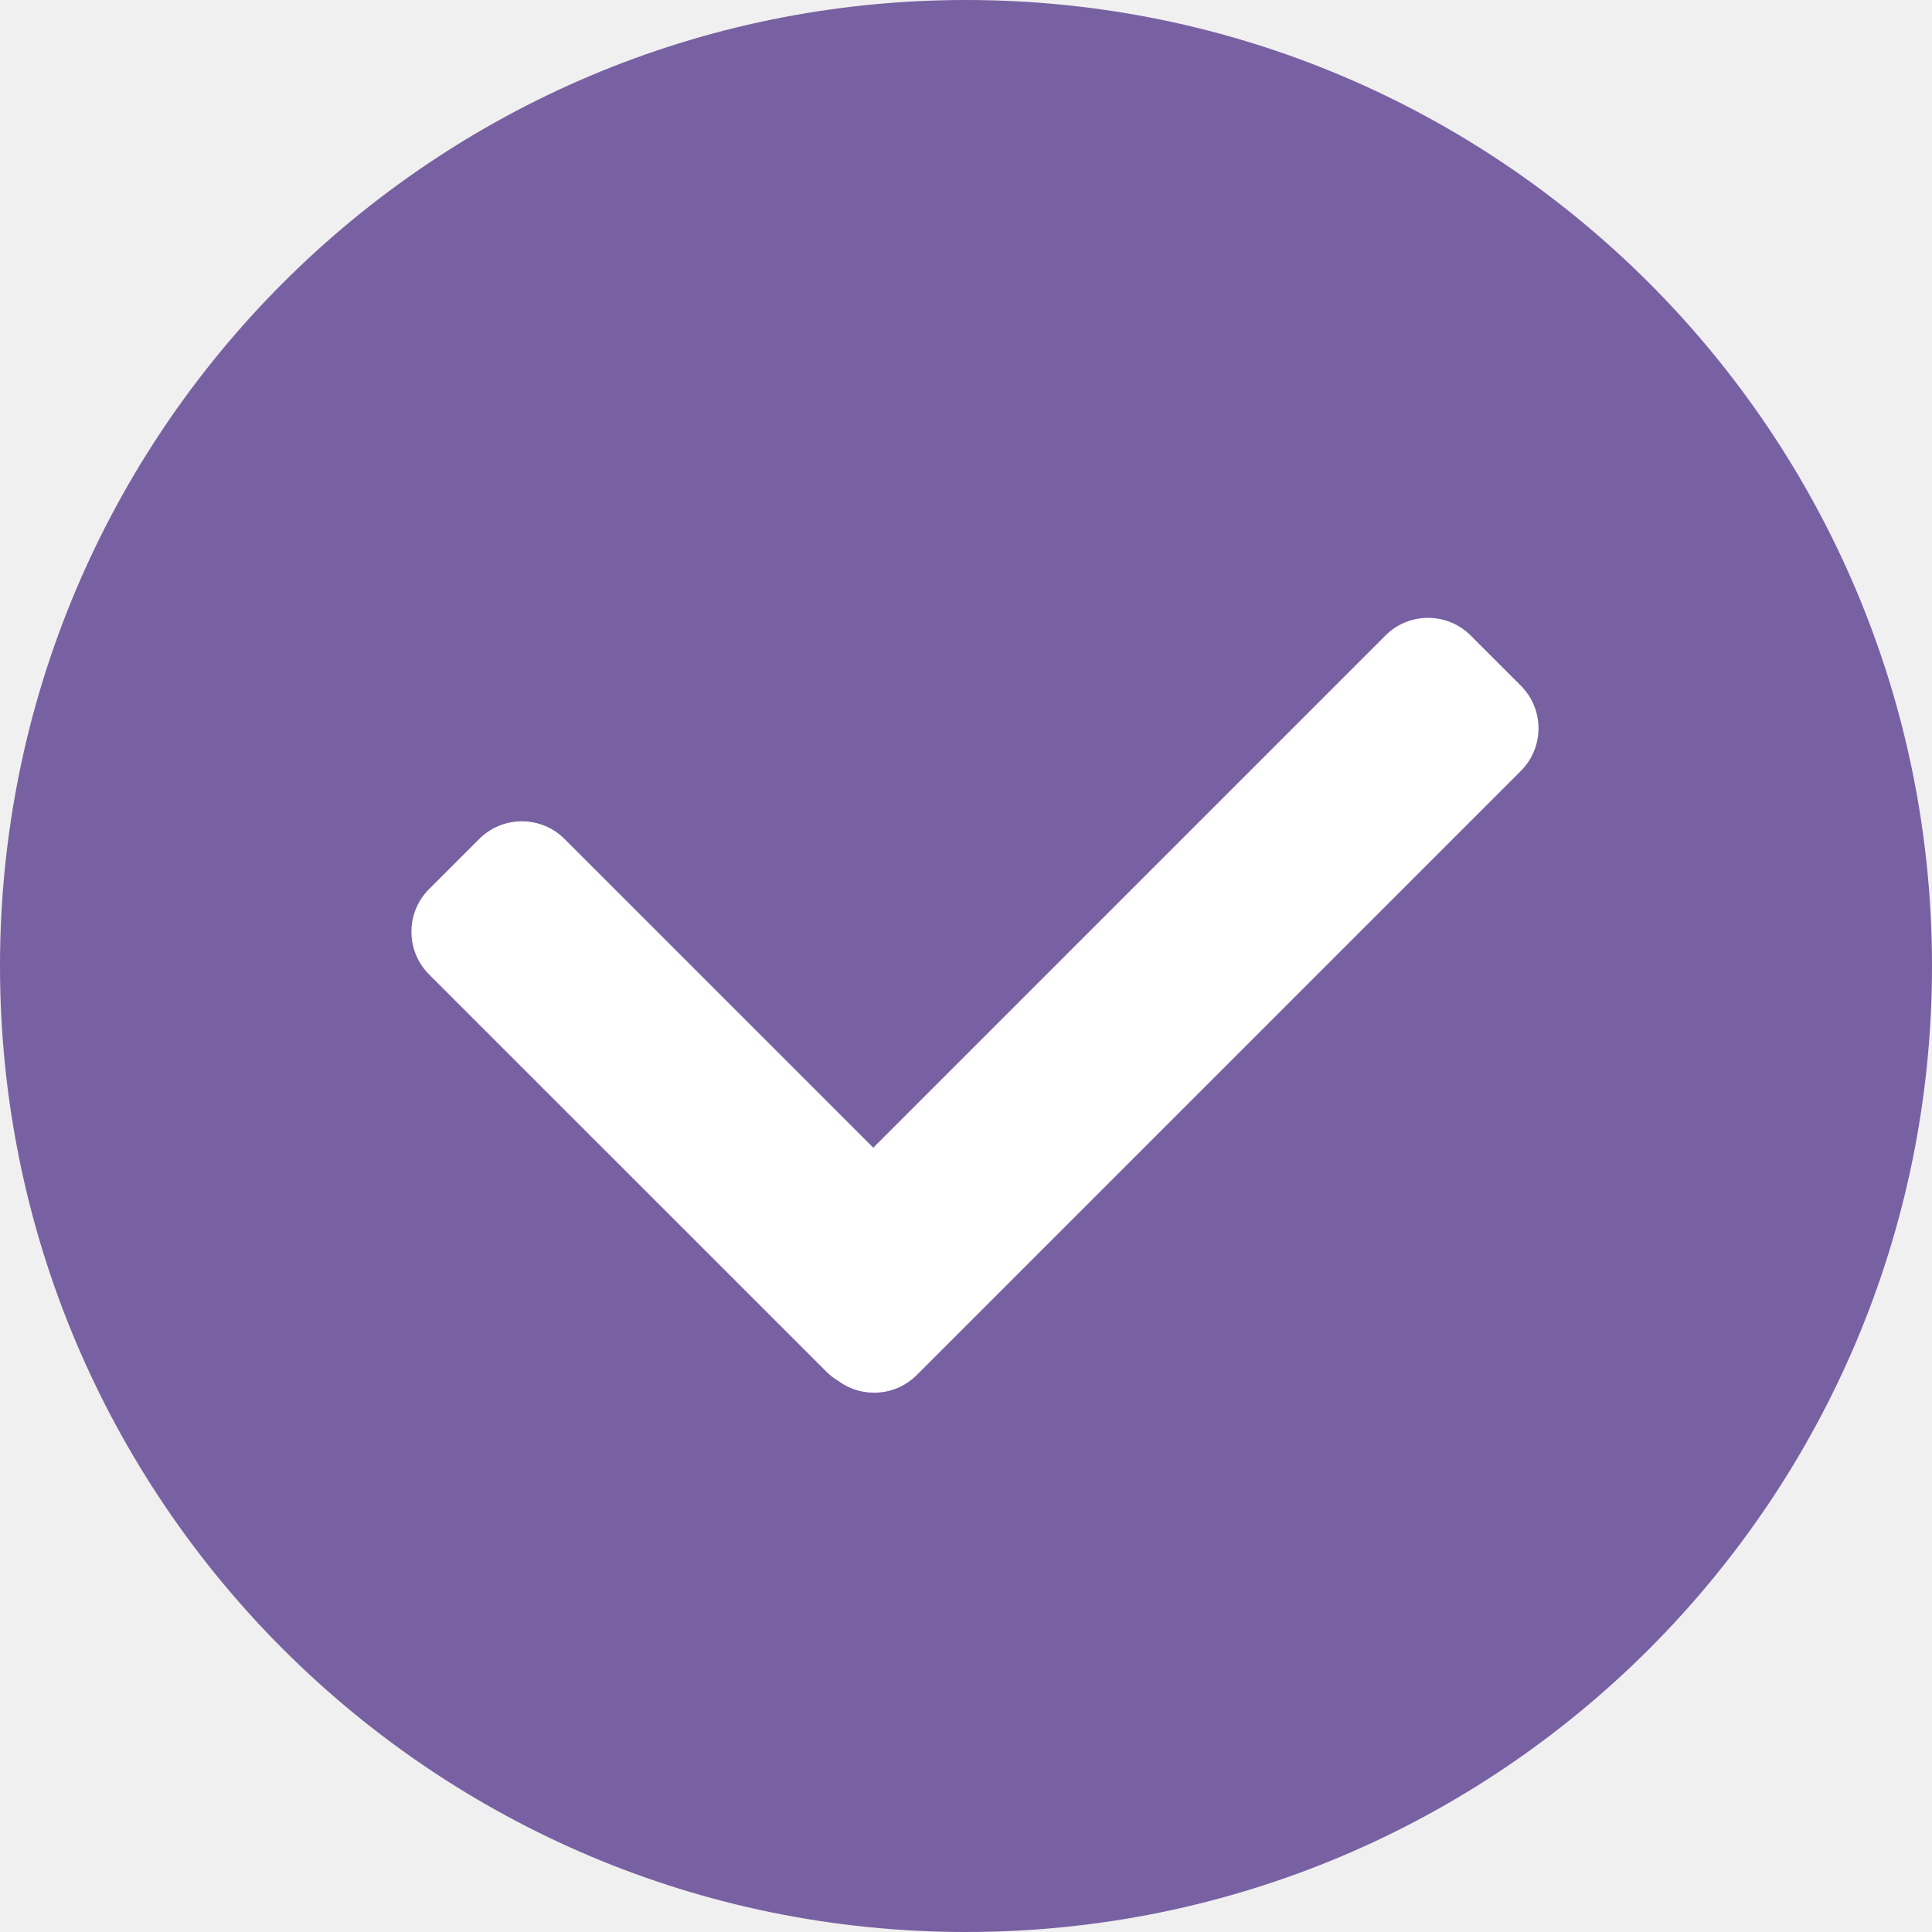
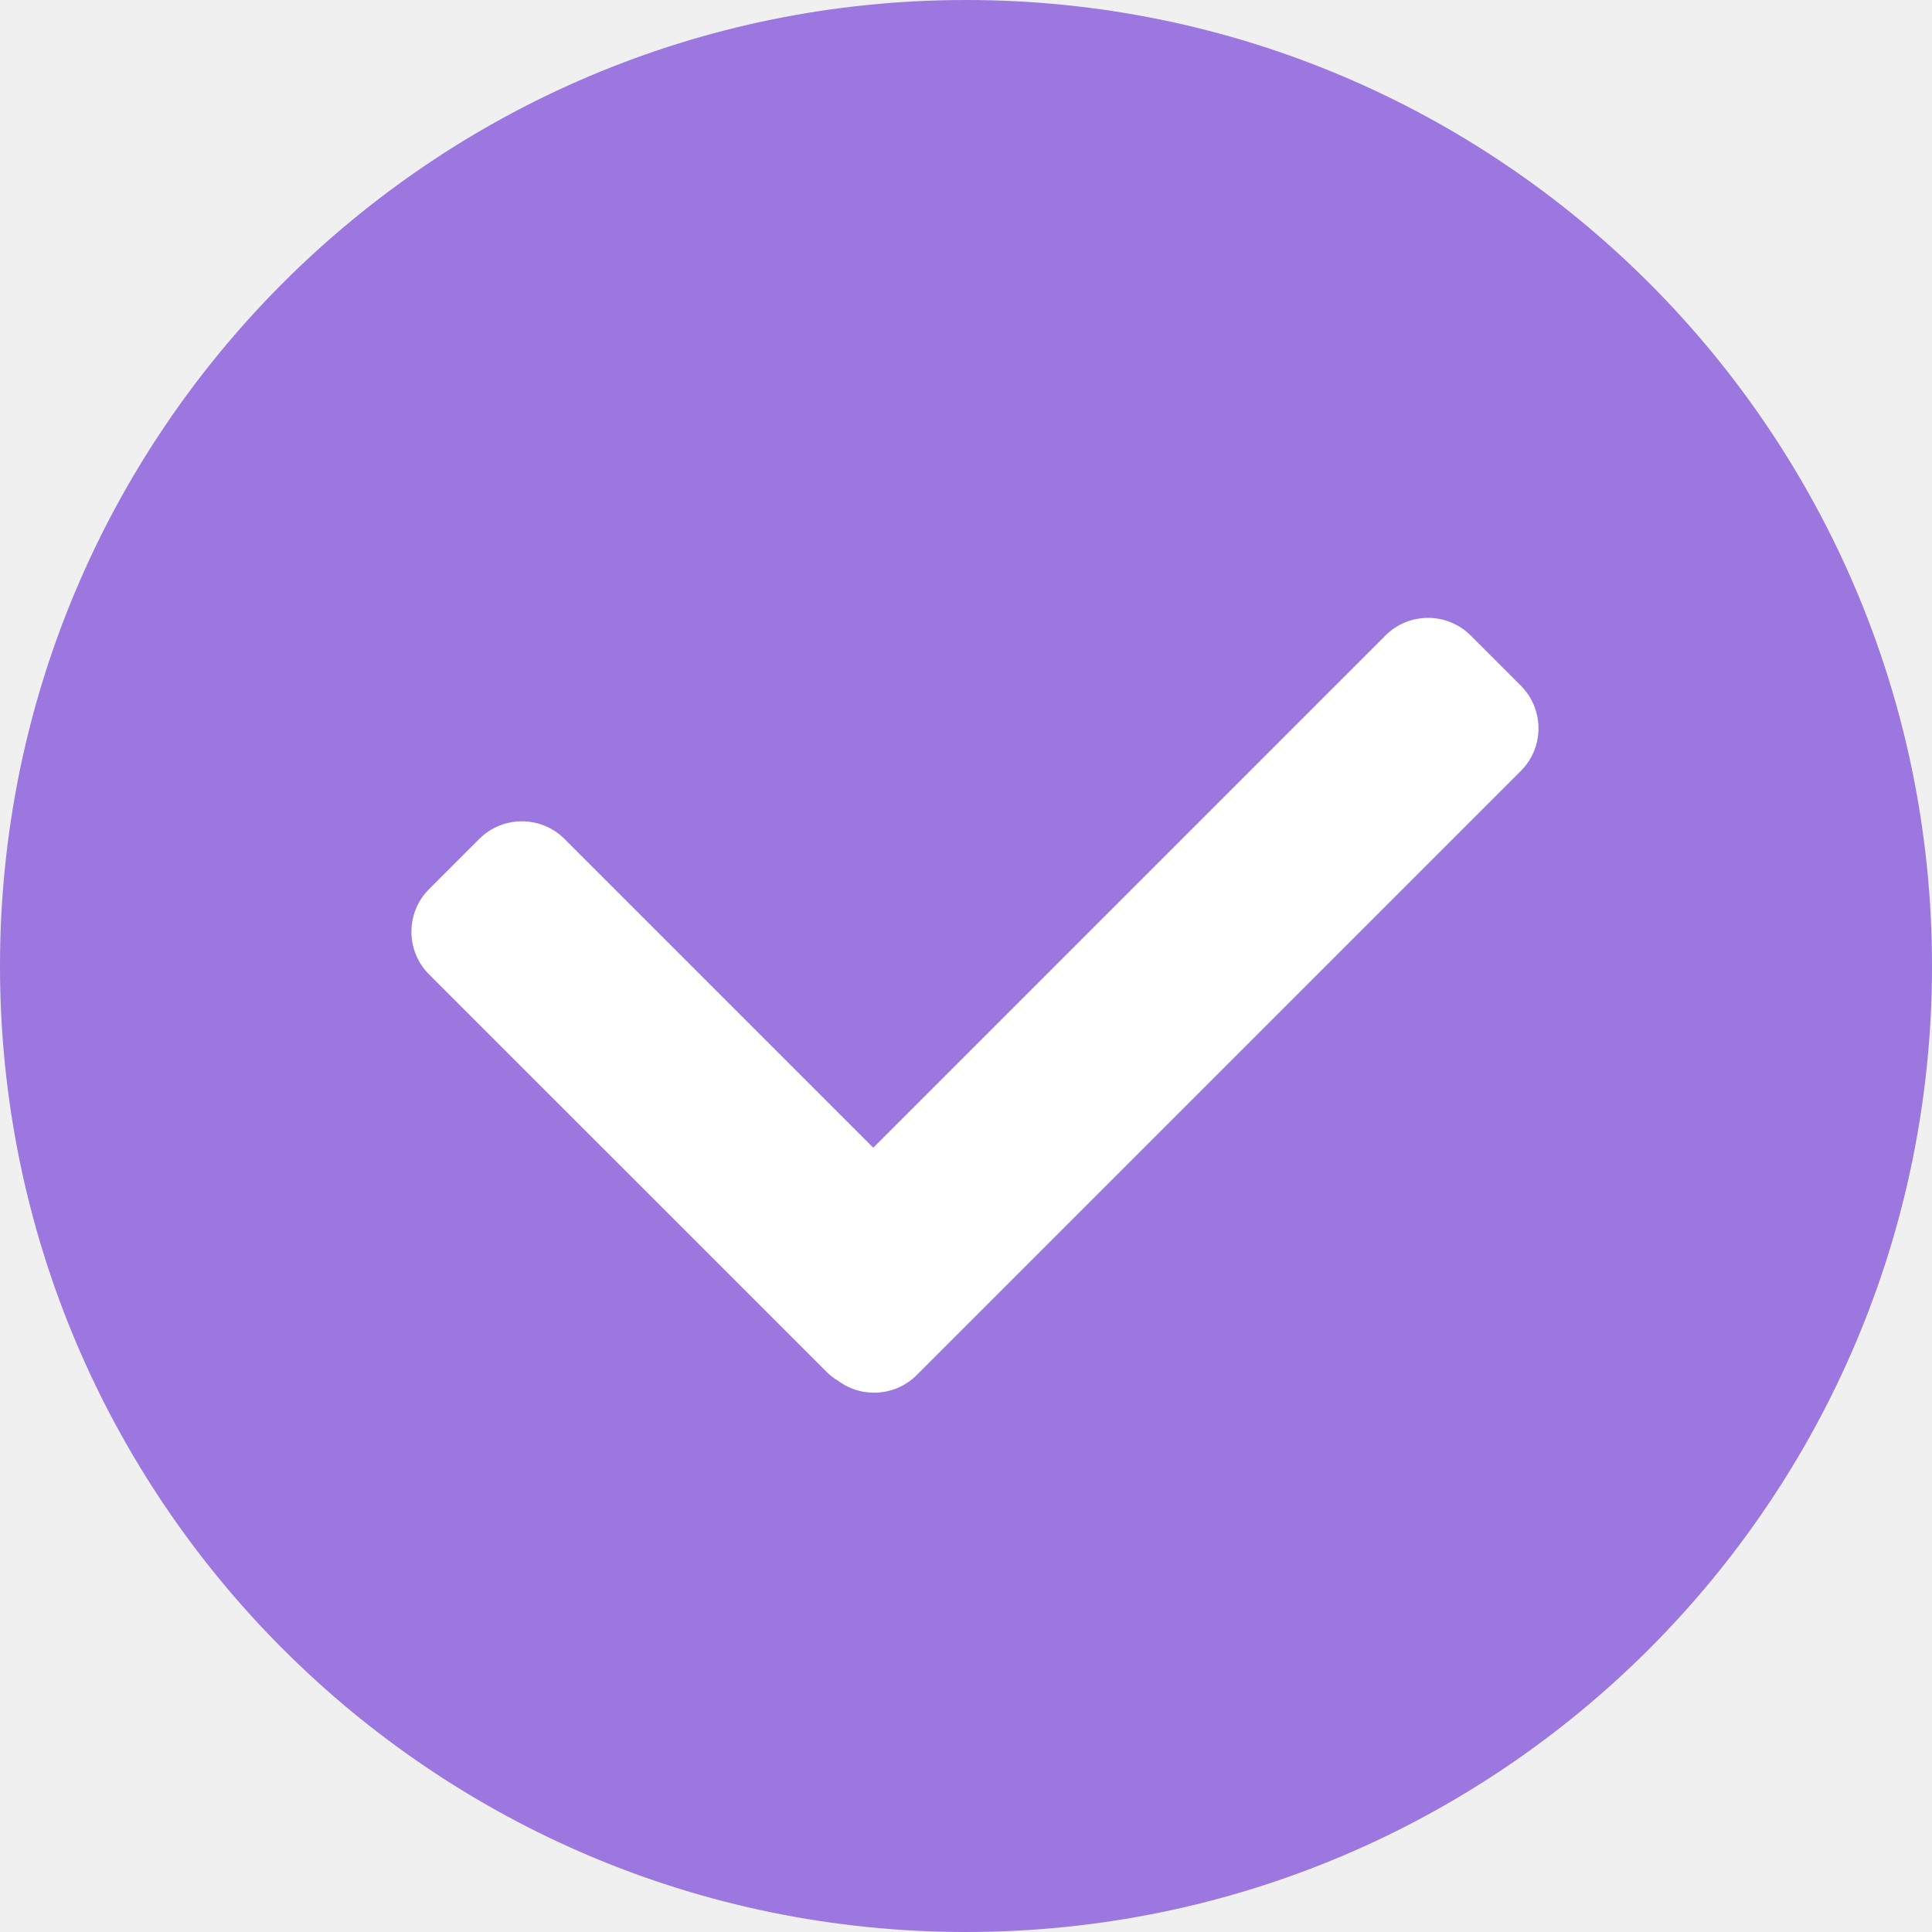
<svg xmlns="http://www.w3.org/2000/svg" width="32" height="32" viewBox="0 0 32 32" fill="none">
-   <rect width="32" height="32" rx="16" fill="#7861A2" />
+   <rect width="32" height="32" rx="16" fill="#9C77E0" />
  <path fill-rule="evenodd" clip-rule="evenodd" d="M13.886 22.873C13.815 22.831 13.747 22.78 13.686 22.718L7.107 16.14C6.717 15.749 6.717 15.116 7.107 14.726L7.937 13.896C8.327 13.506 8.96 13.506 9.351 13.896L14.464 19.009L22.946 10.527C23.336 10.136 23.969 10.136 24.36 10.527L25.189 11.356C25.58 11.747 25.58 12.38 25.189 12.77L15.185 22.774C14.831 23.129 14.277 23.162 13.886 22.873Z" fill="white" />
</svg>
